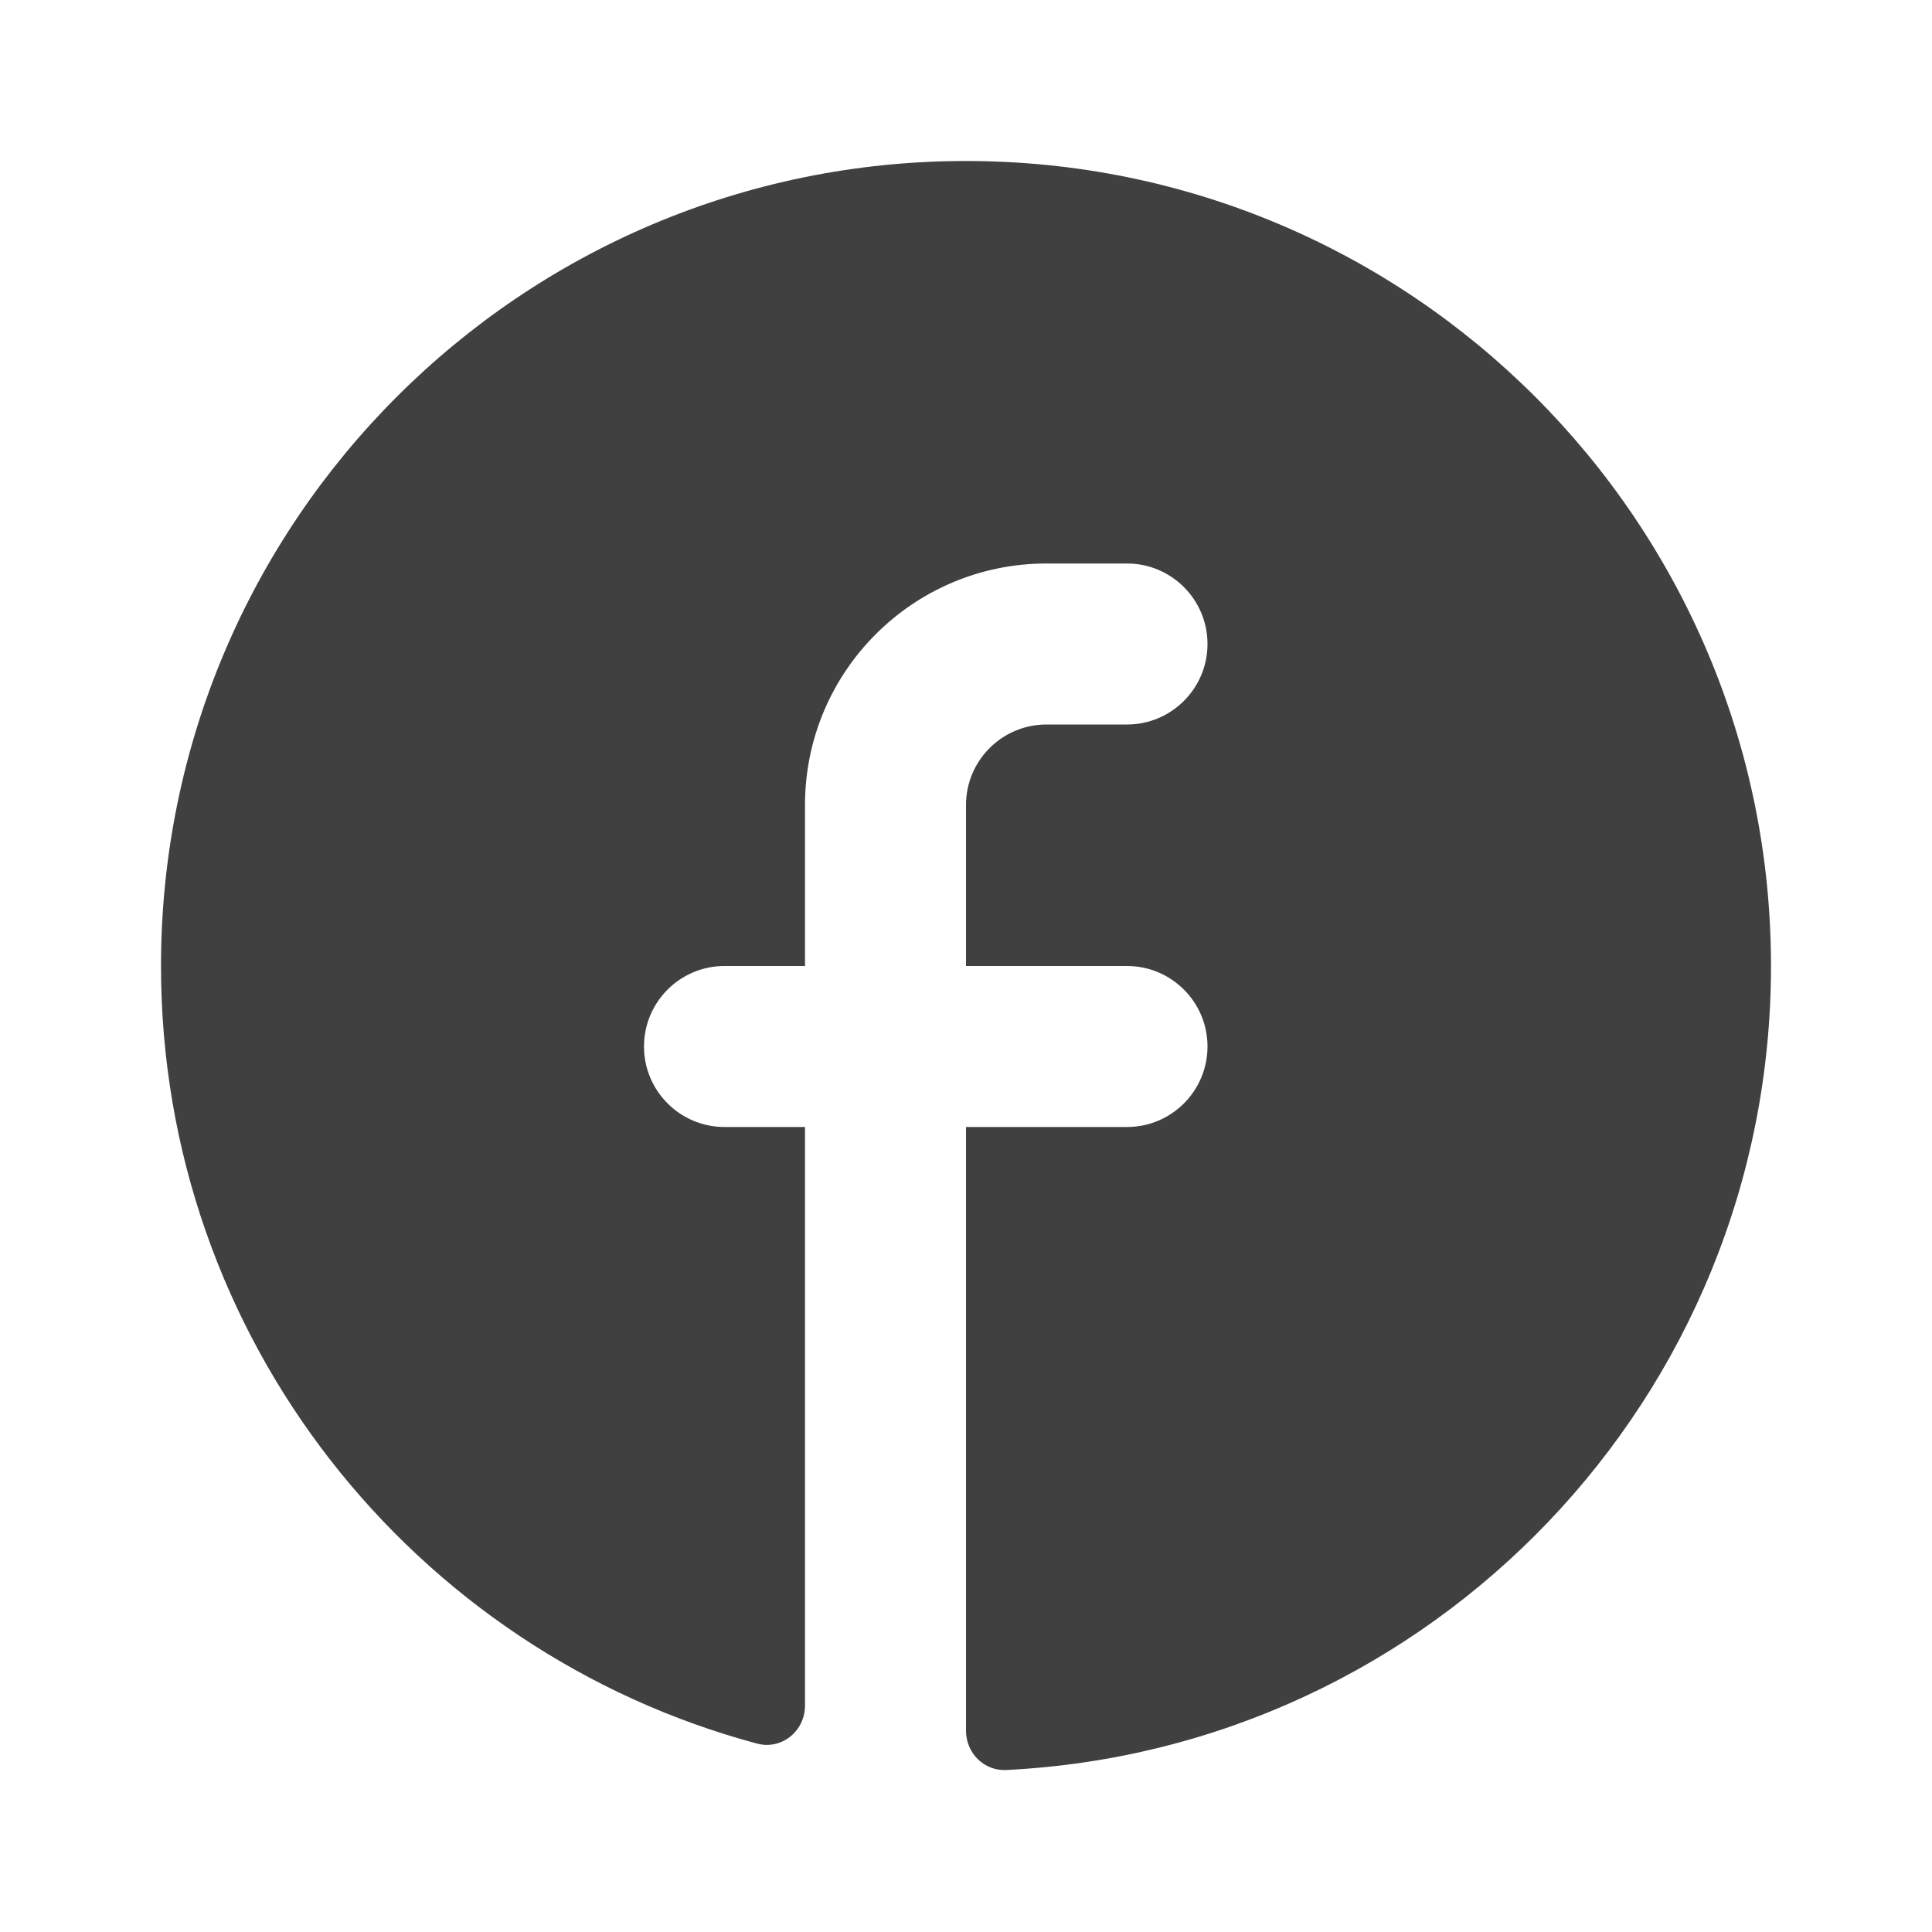
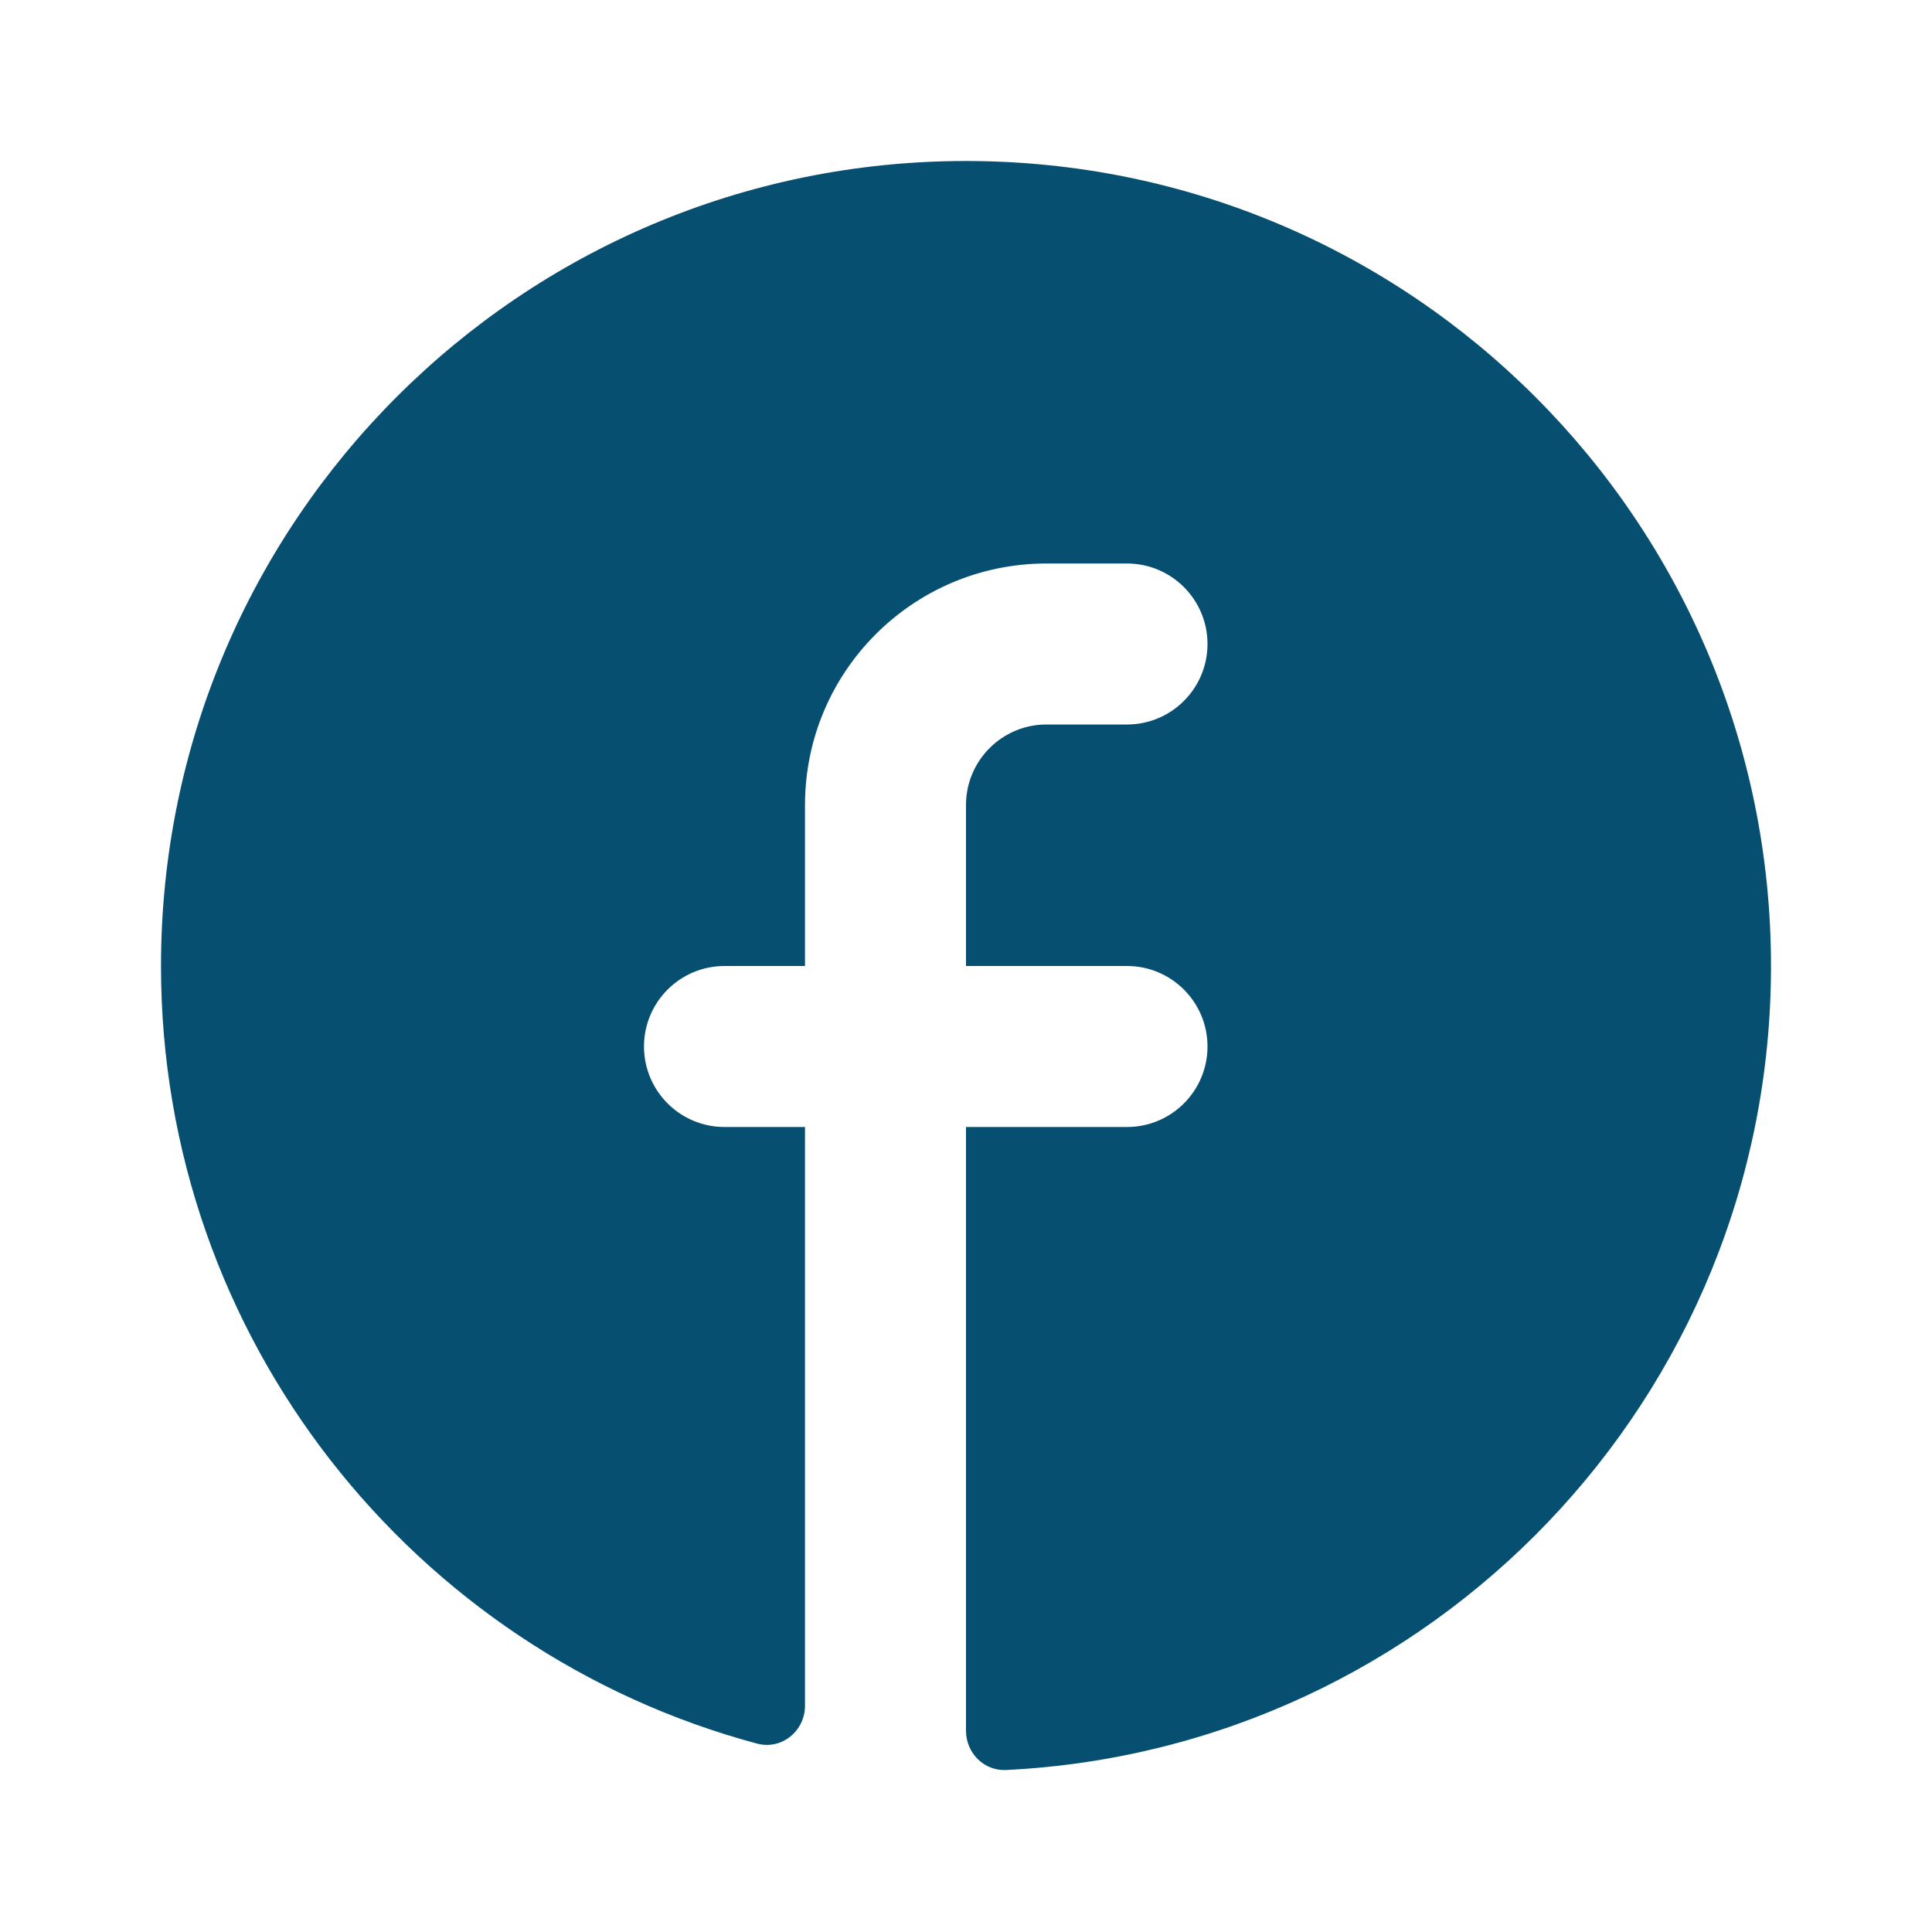
<svg xmlns="http://www.w3.org/2000/svg" width="27" height="27" viewBox="0 0 27 27" fill="none">
  <rect width="27" height="27" fill="white" />
-   <path d="M13.5 24.188C13.5 24.498 13.752 24.752 14.062 24.736C20.014 24.443 24.75 19.525 24.75 13.5C24.75 7.287 19.713 2.25 13.5 2.25C7.287 2.25 2.25 7.287 2.25 13.5C2.25 18.703 5.782 23.081 10.58 24.367C10.923 24.459 11.25 24.192 11.25 23.837V15.75H10.125C9.504 15.75 9 15.246 9 14.625C9 14.004 9.504 13.5 10.125 13.5H11.25V11.25C11.25 9.386 12.761 7.875 14.625 7.875H15.75C16.371 7.875 16.875 8.379 16.875 9C16.875 9.621 16.371 10.125 15.75 10.125H14.625C14.004 10.125 13.5 10.629 13.5 11.25V13.5H15.75C16.371 13.5 16.875 14.004 16.875 14.625C16.875 15.246 16.371 15.75 15.75 15.75H13.5V24.188Z" fill="black" fill-opacity="0.75" />
+   <path d="M13.5 24.188C13.5 24.498 13.752 24.752 14.062 24.736C20.014 24.443 24.75 19.525 24.75 13.5C24.75 7.287 19.713 2.25 13.5 2.25C7.287 2.25 2.25 7.287 2.25 13.5C2.25 18.703 5.782 23.081 10.58 24.367C10.923 24.459 11.25 24.192 11.25 23.837V15.75H10.125C9.504 15.75 9 15.246 9 14.625C9 14.004 9.504 13.5 10.125 13.5H11.25V11.25C11.25 9.386 12.761 7.875 14.625 7.875H15.75C16.371 7.875 16.875 8.379 16.875 9C16.875 9.621 16.371 10.125 15.75 10.125H14.625C14.004 10.125 13.5 10.629 13.5 11.25V13.5H15.75C16.371 13.5 16.875 14.004 16.875 14.625C16.875 15.246 16.371 15.75 15.75 15.75H13.5V24.188Z" fill="#074F71FF" fill-opacity="1" />
</svg>
